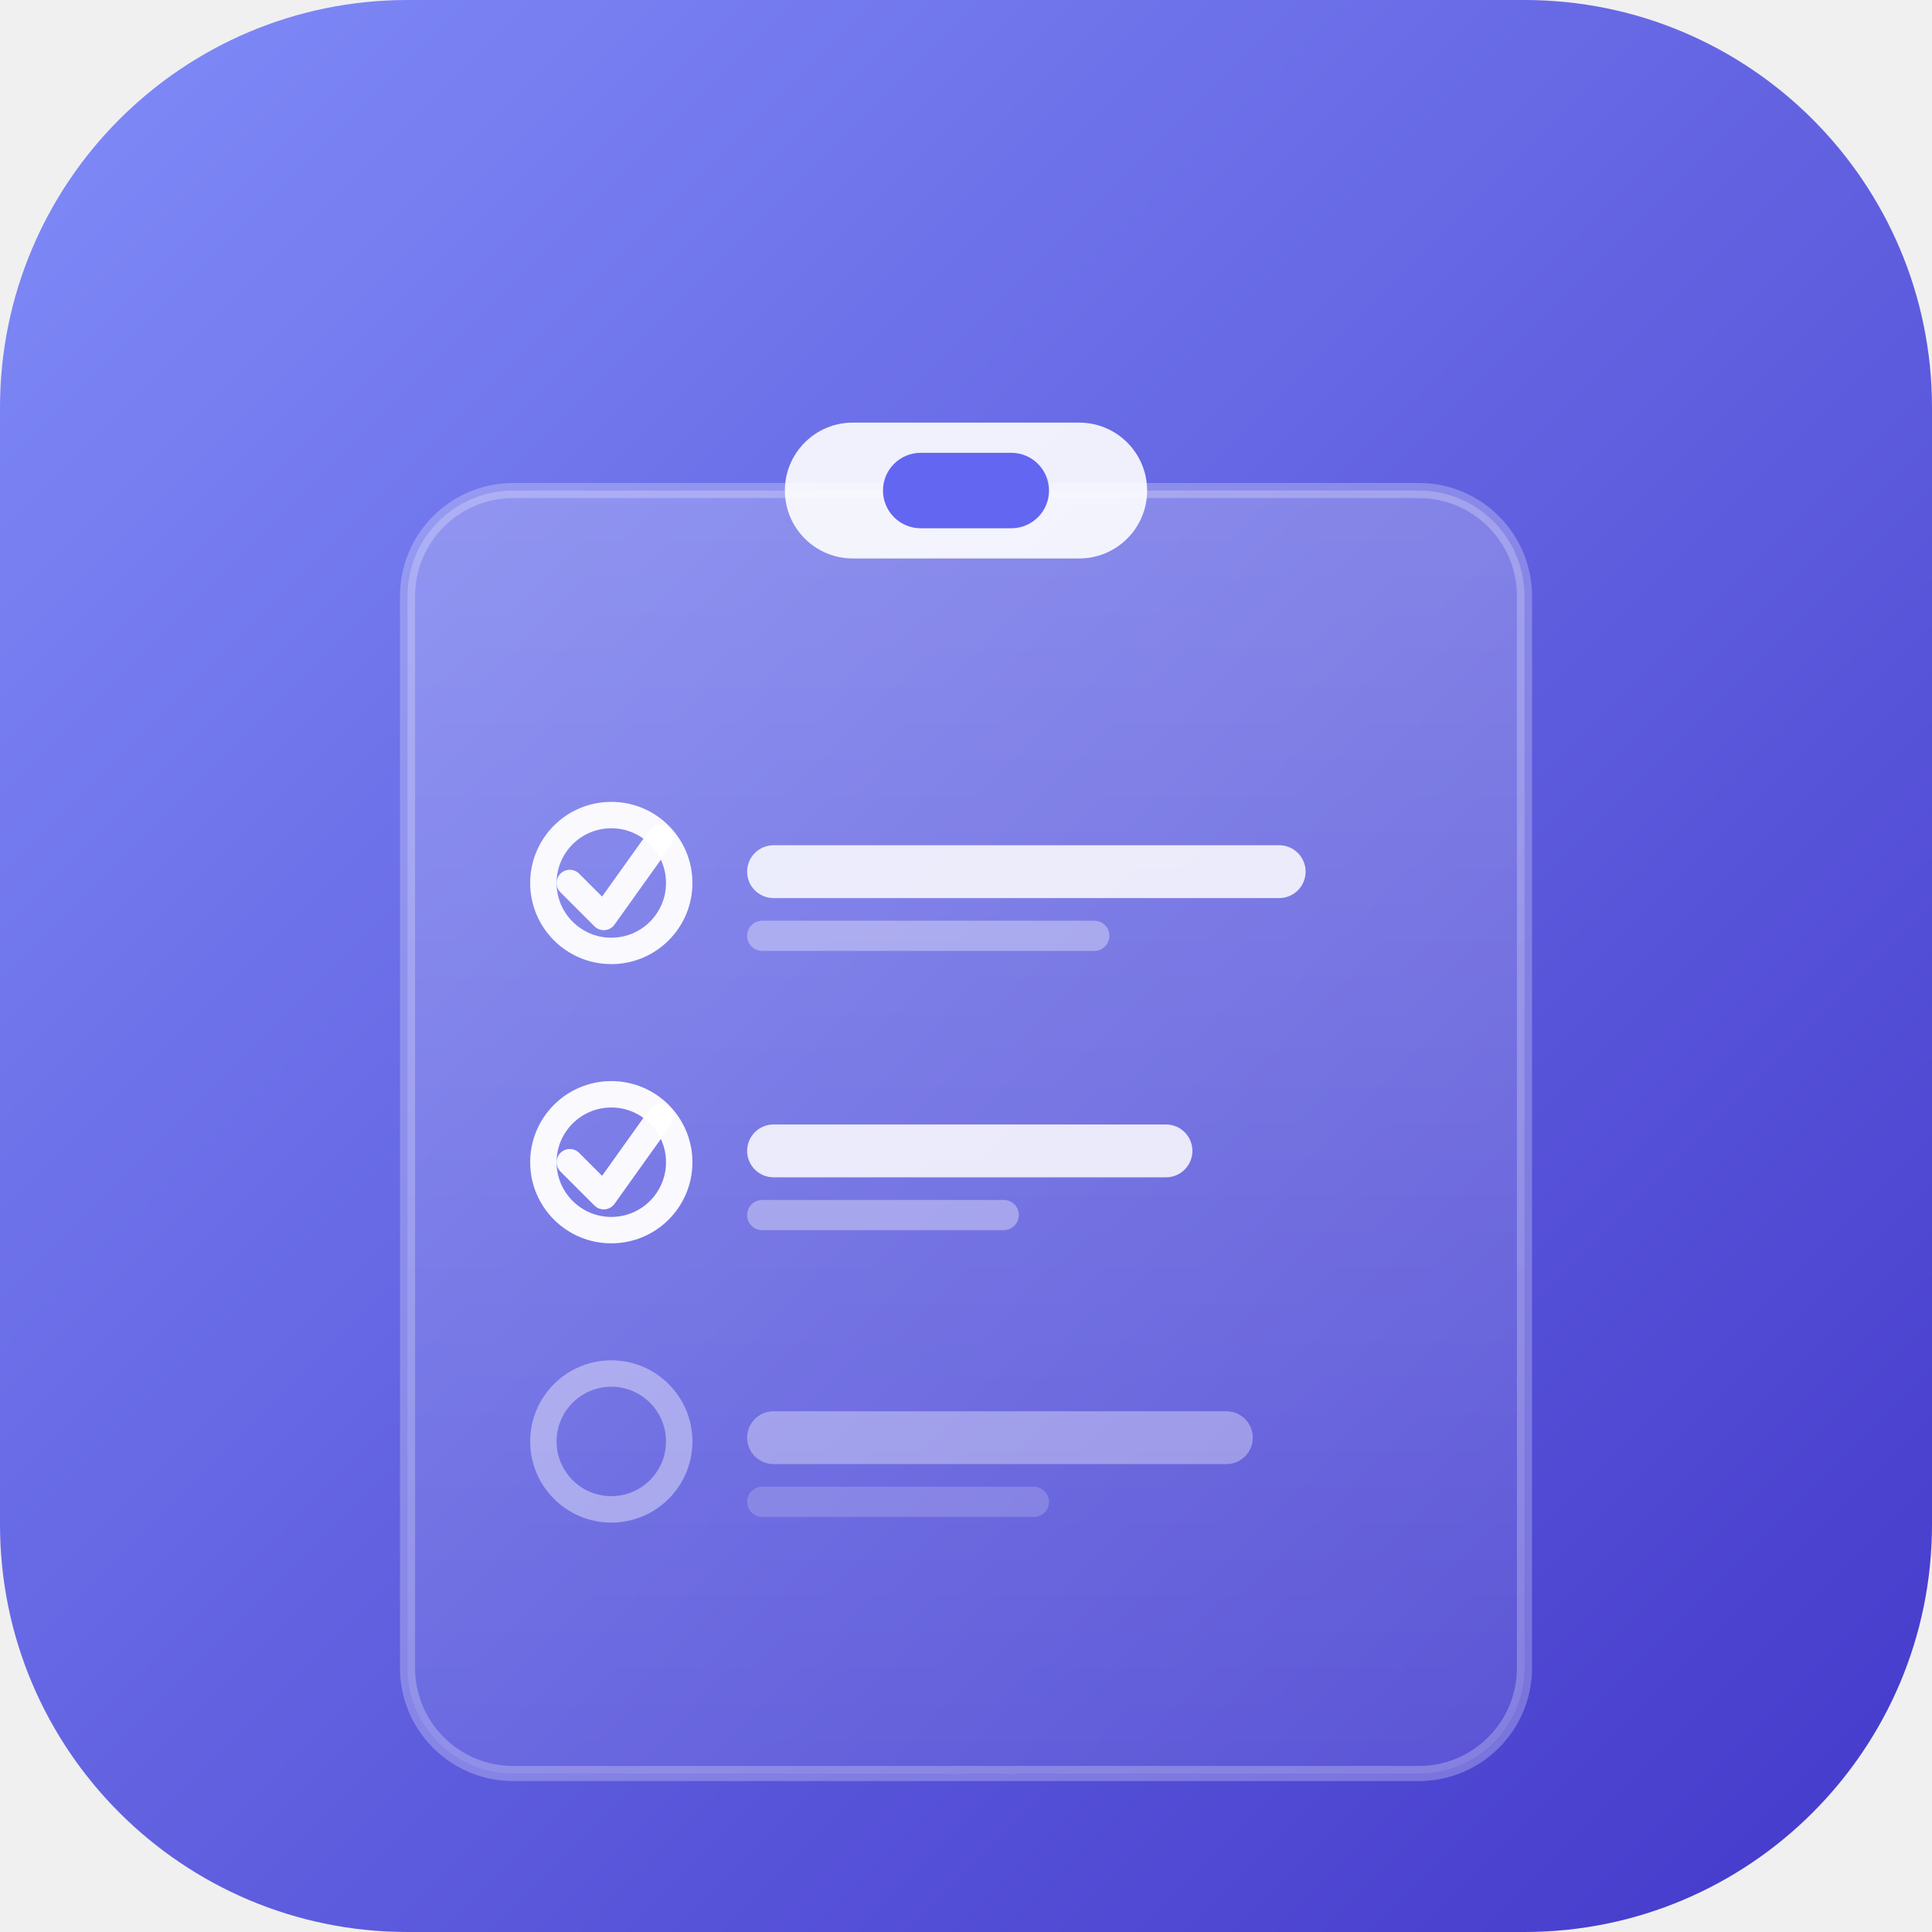
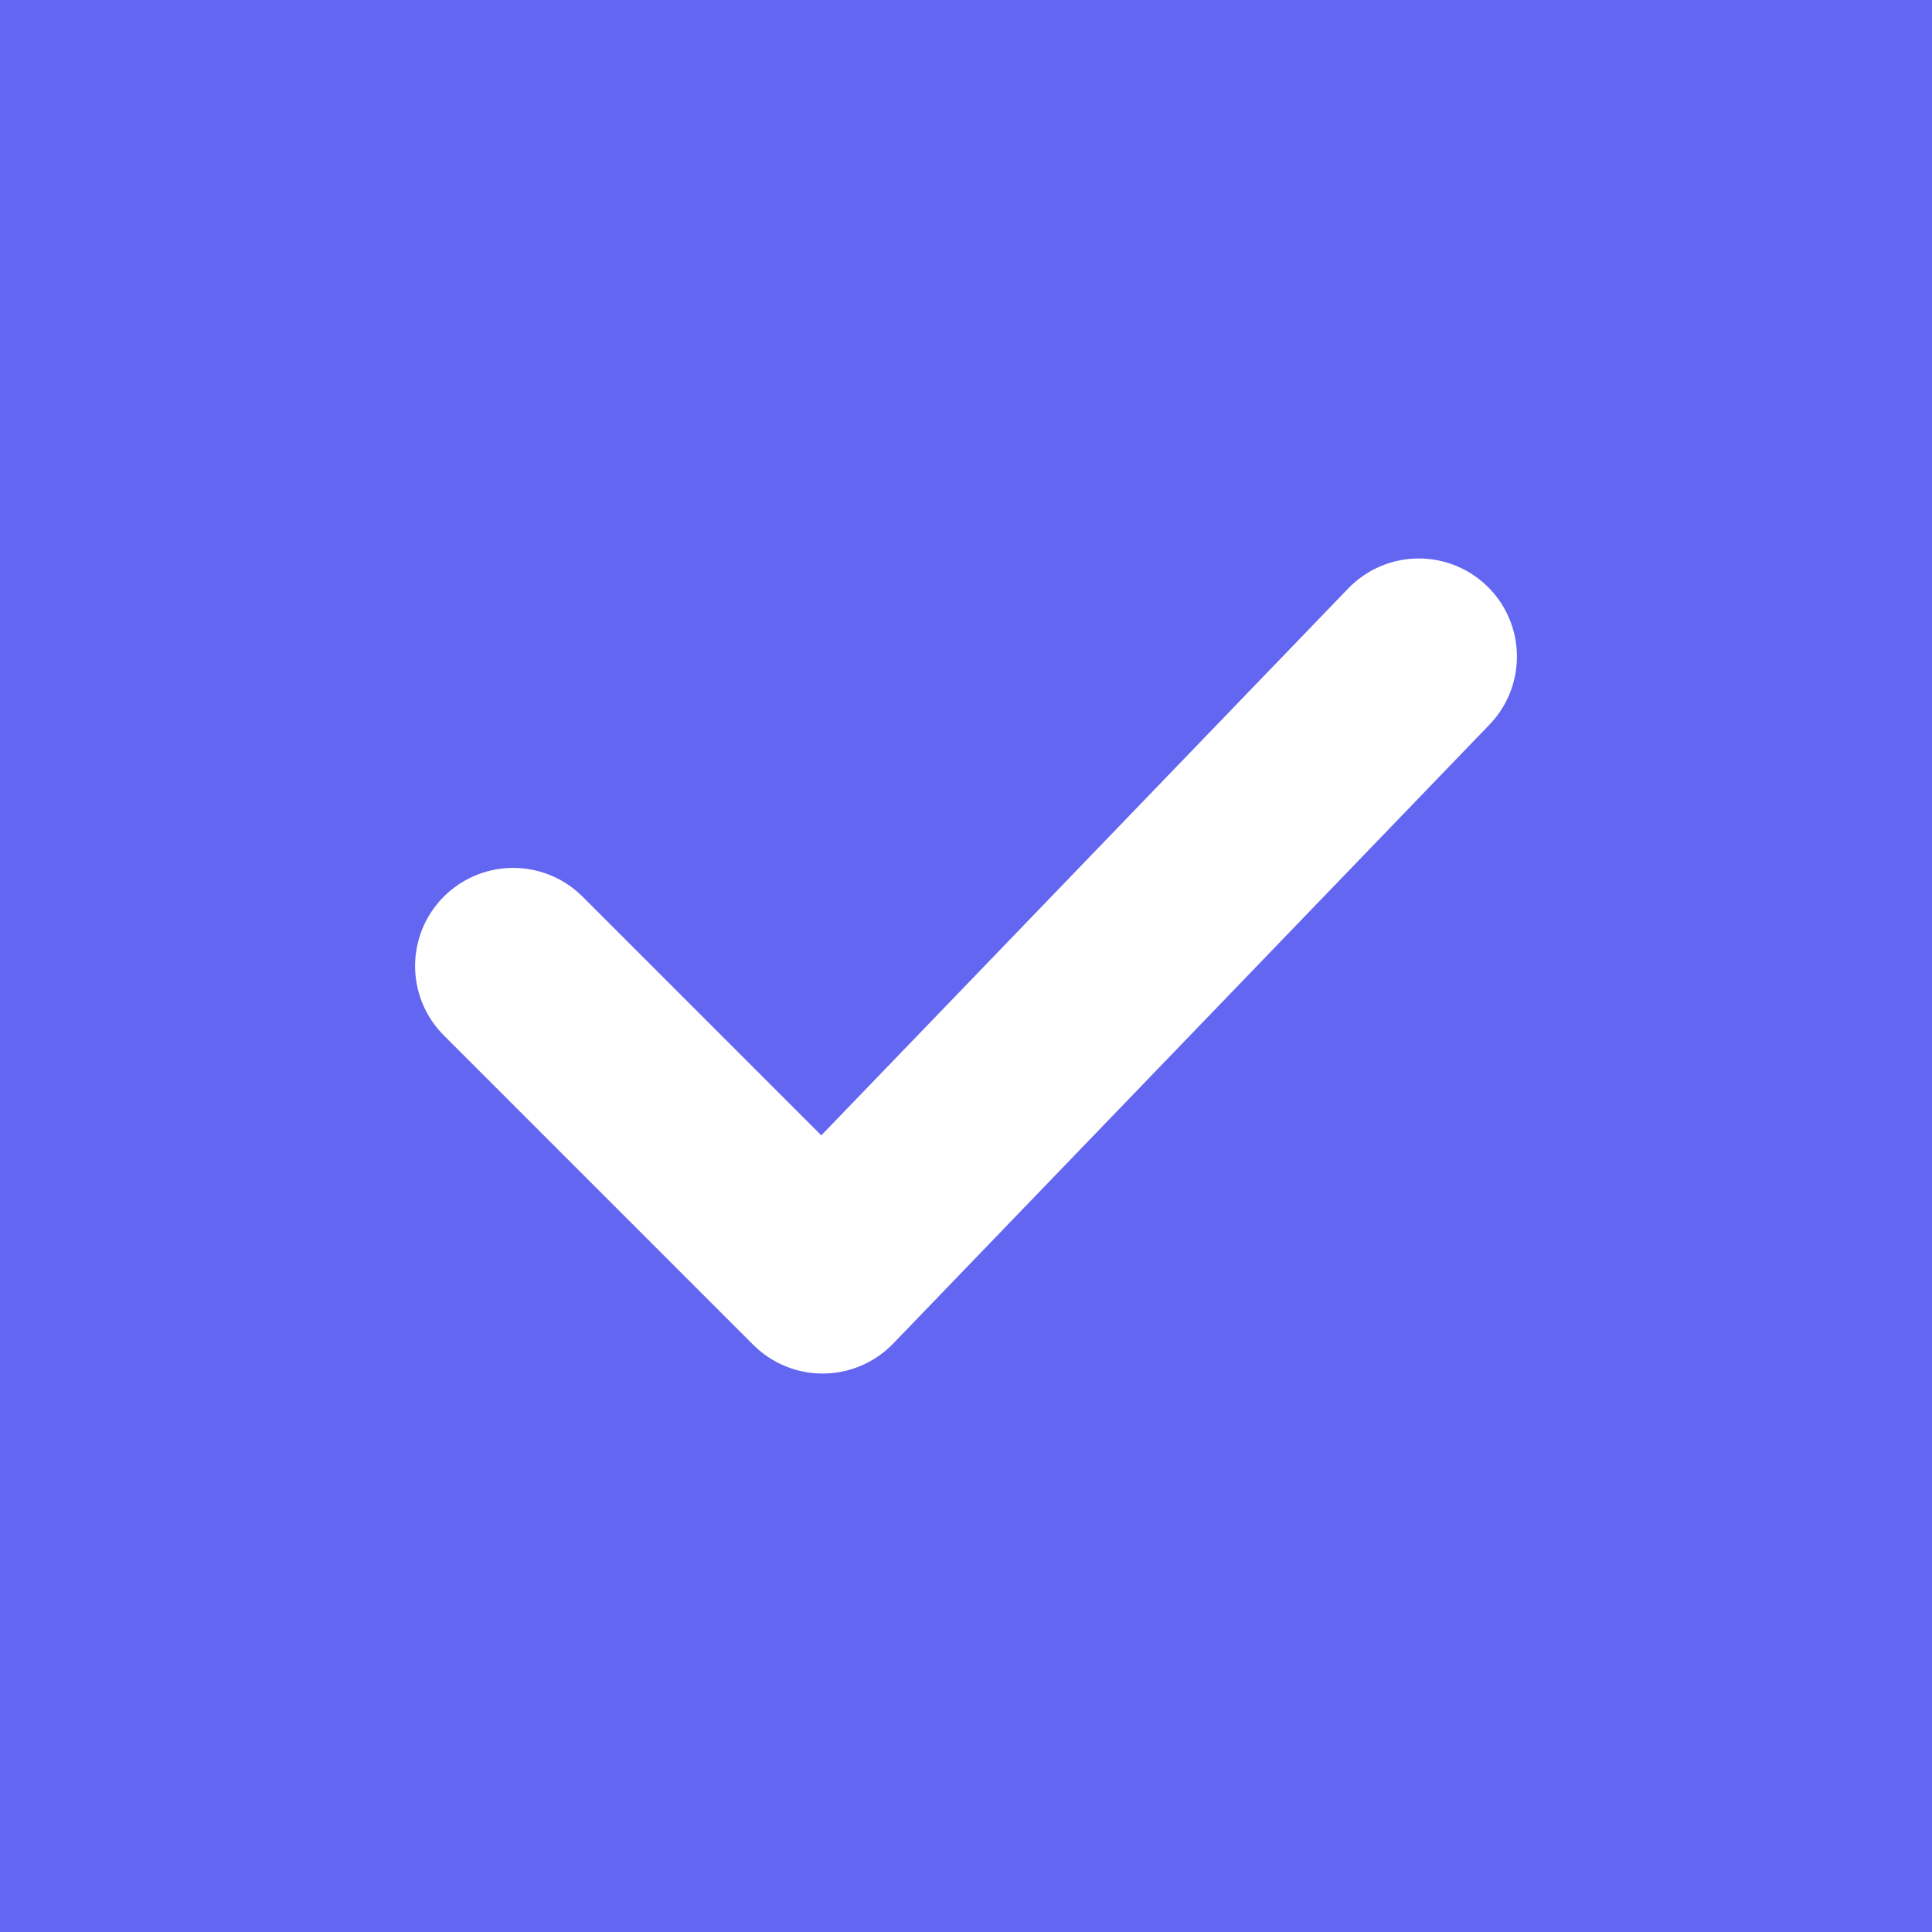
<svg xmlns="http://www.w3.org/2000/svg" viewBox="0 0 512 512">
-   <defs>
-     <linearGradient id="bg" x1="0%" y1="0%" x2="100%" y2="100%">
-       <stop offset="0%" style="stop-color:#818cf8" />
-       <stop offset="100%" style="stop-color:#4338ca" />
-     </linearGradient>
-     <linearGradient id="card" x1="0%" y1="0%" x2="0%" y2="100%">
-       <stop offset="0%" style="stop-color:#ffffff;stop-opacity:0.22" />
-       <stop offset="100%" style="stop-color:#ffffff;stop-opacity:0.08" />
-     </linearGradient>
-   </defs>
-   <rect width="512" height="512" rx="108" fill="url(#bg)" />
-   <rect x="108" y="130" width="296" height="340" rx="28" fill="url(#card)" stroke="white" stroke-width="4" stroke-opacity="0.25" />
-   <rect x="208" y="112" width="96" height="36" rx="18" fill="white" opacity="0.9" />
-   <rect x="234" y="120" width="44" height="20" rx="10" fill="#6366f1" />
-   <circle cx="162" cy="234" r="18" fill="none" stroke="white" stroke-width="7" opacity="0.95" />
-   <polyline points="151,234 160,243 175,222" fill="none" stroke="white" stroke-width="7" stroke-linecap="round" stroke-linejoin="round" opacity="0.95" />
-   <rect x="198" y="224" width="148" height="14" rx="7" fill="white" opacity="0.85" />
-   <rect x="198" y="244" width="96" height="8" rx="4" fill="white" opacity="0.35" />
-   <circle cx="162" cy="308" r="18" fill="none" stroke="white" stroke-width="7" opacity="0.95" />
-   <polyline points="151,308 160,317 175,296" fill="none" stroke="white" stroke-width="7" stroke-linecap="round" stroke-linejoin="round" opacity="0.95" />
-   <rect x="198" y="298" width="118" height="14" rx="7" fill="white" opacity="0.85" />
-   <rect x="198" y="318" width="72" height="8" rx="4" fill="white" opacity="0.35" />
-   <circle cx="162" cy="382" r="18" fill="none" stroke="white" stroke-width="7" opacity="0.4" />
-   <rect x="198" y="374" width="134" height="14" rx="7" fill="white" opacity="0.35" />
-   <rect x="198" y="394" width="80" height="8" rx="4" fill="white" opacity="0.18" />
+   <rect width="512" height="512" fill="#6366f1" />
+   <polyline points="136,256 218,338 376,174" fill="none" stroke="white" stroke-width="52" stroke-linecap="round" stroke-linejoin="round" />
</svg>
